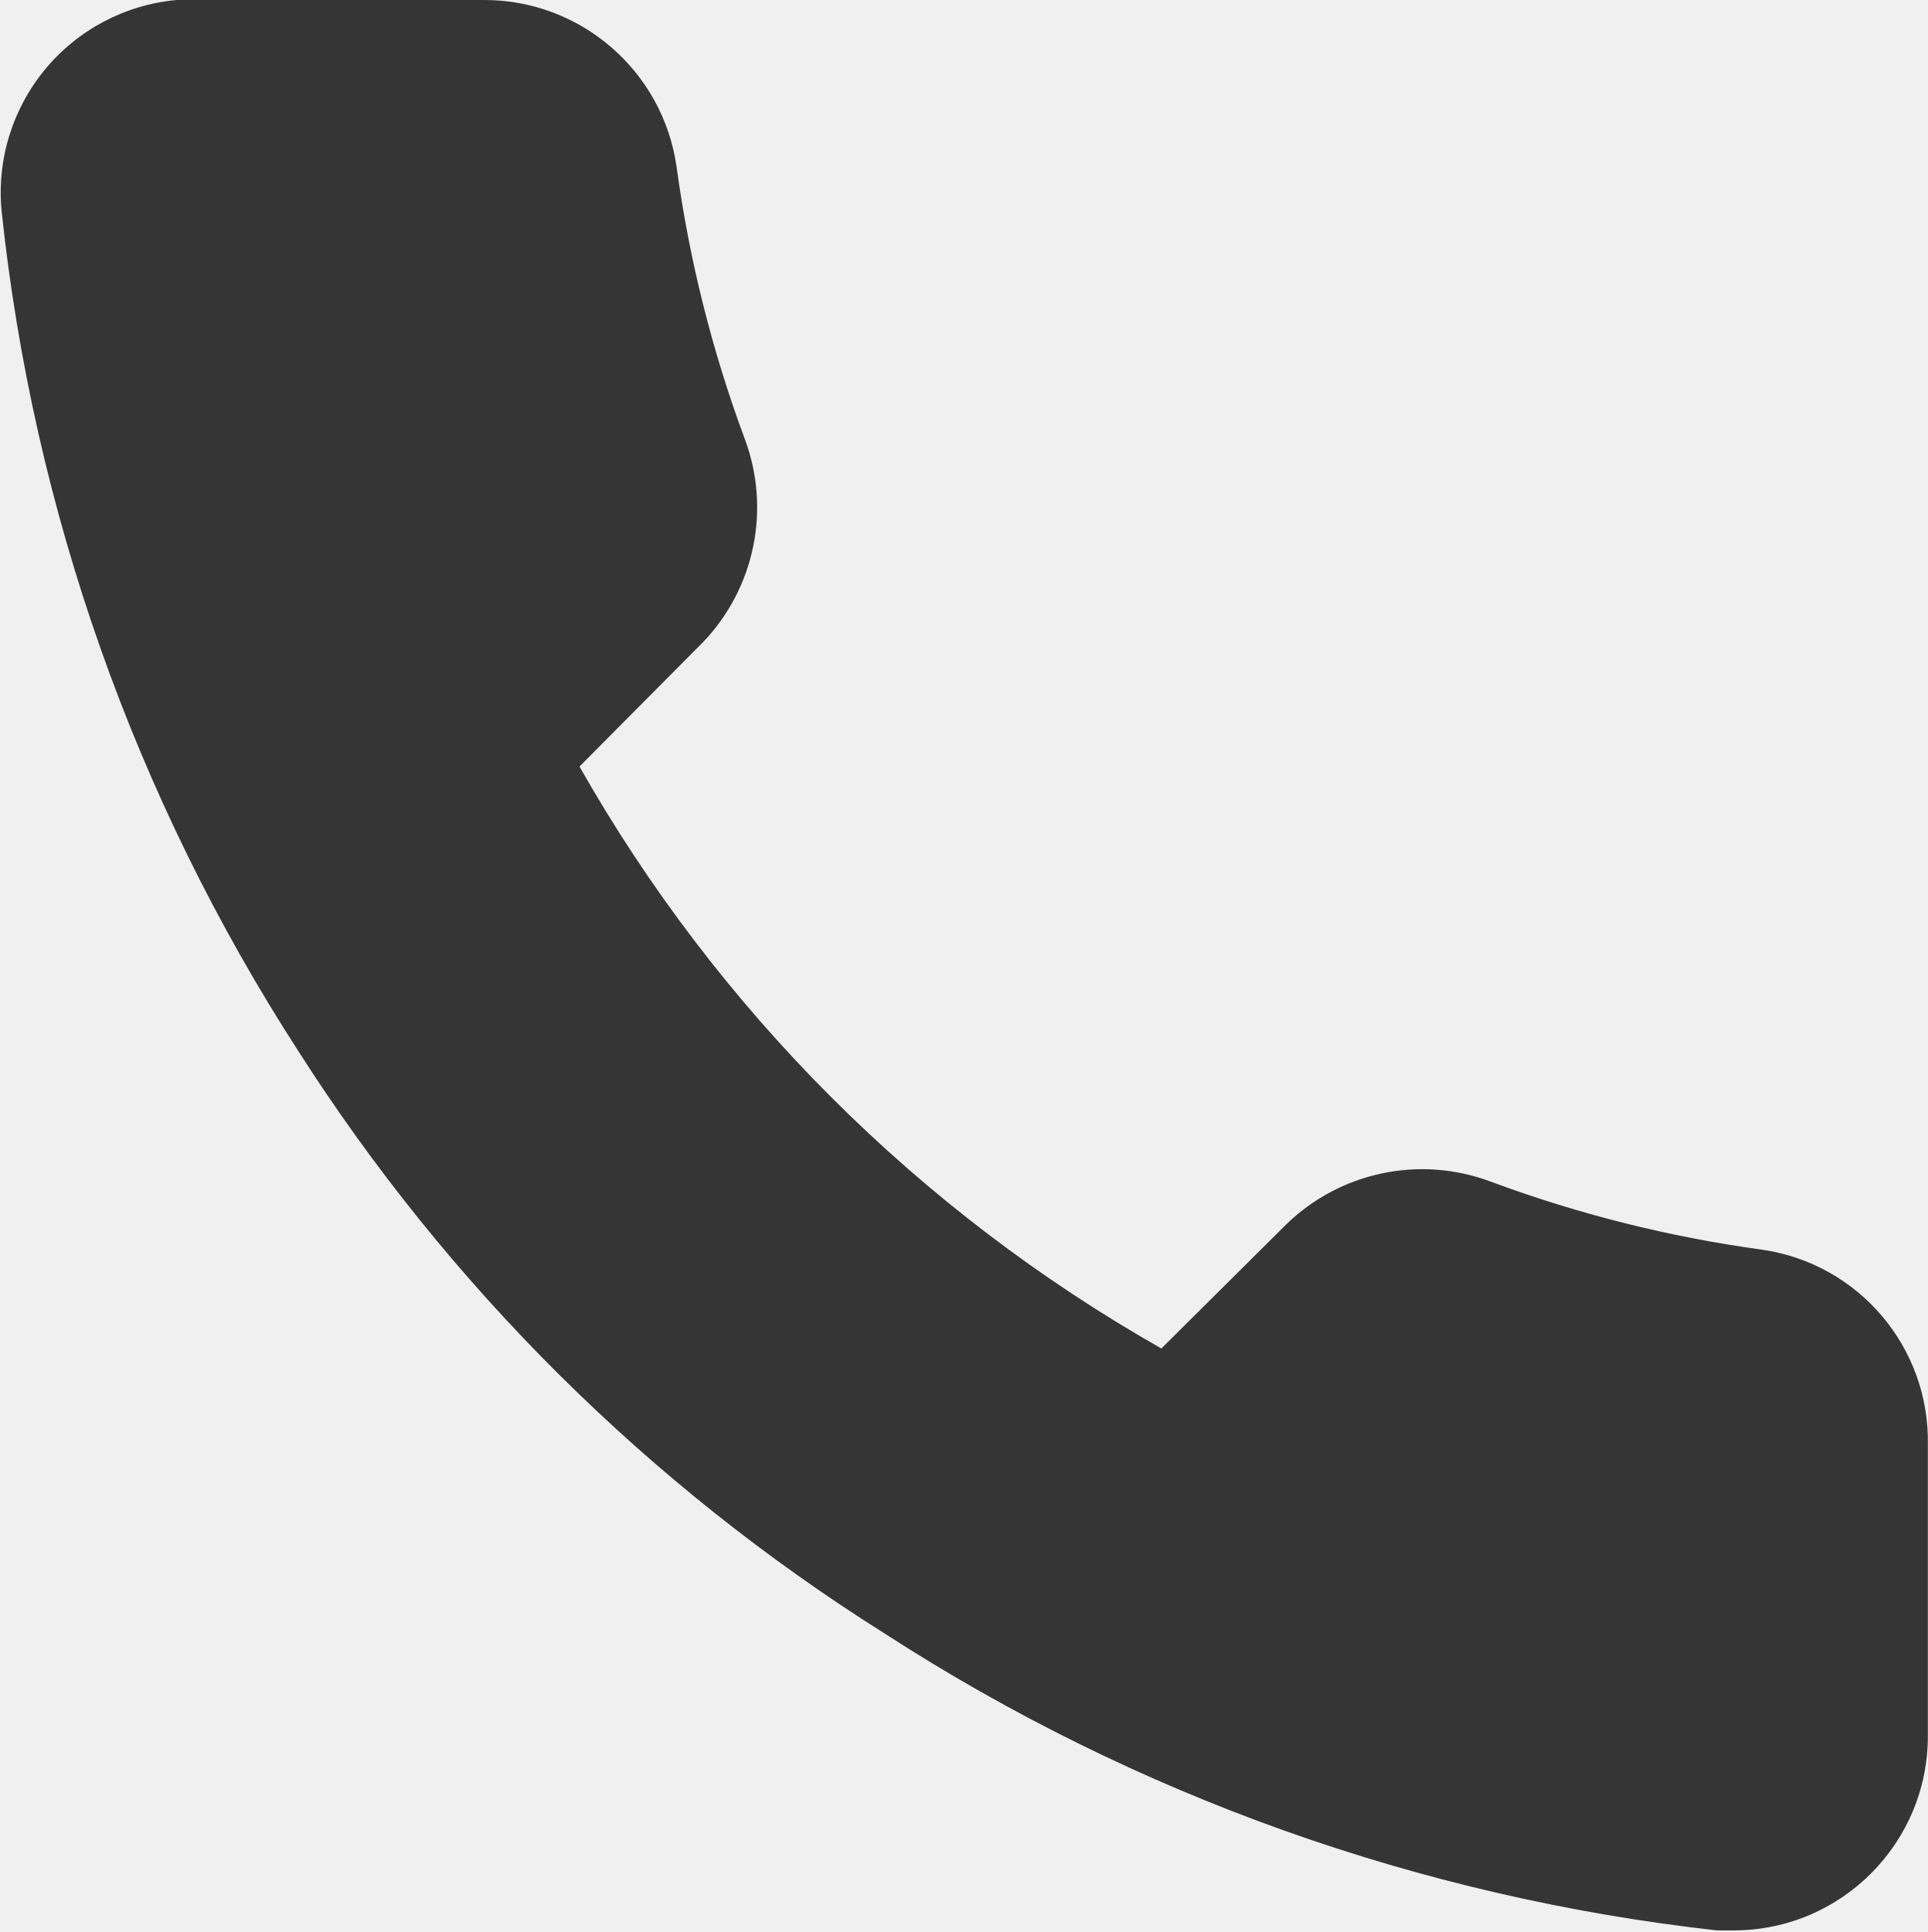
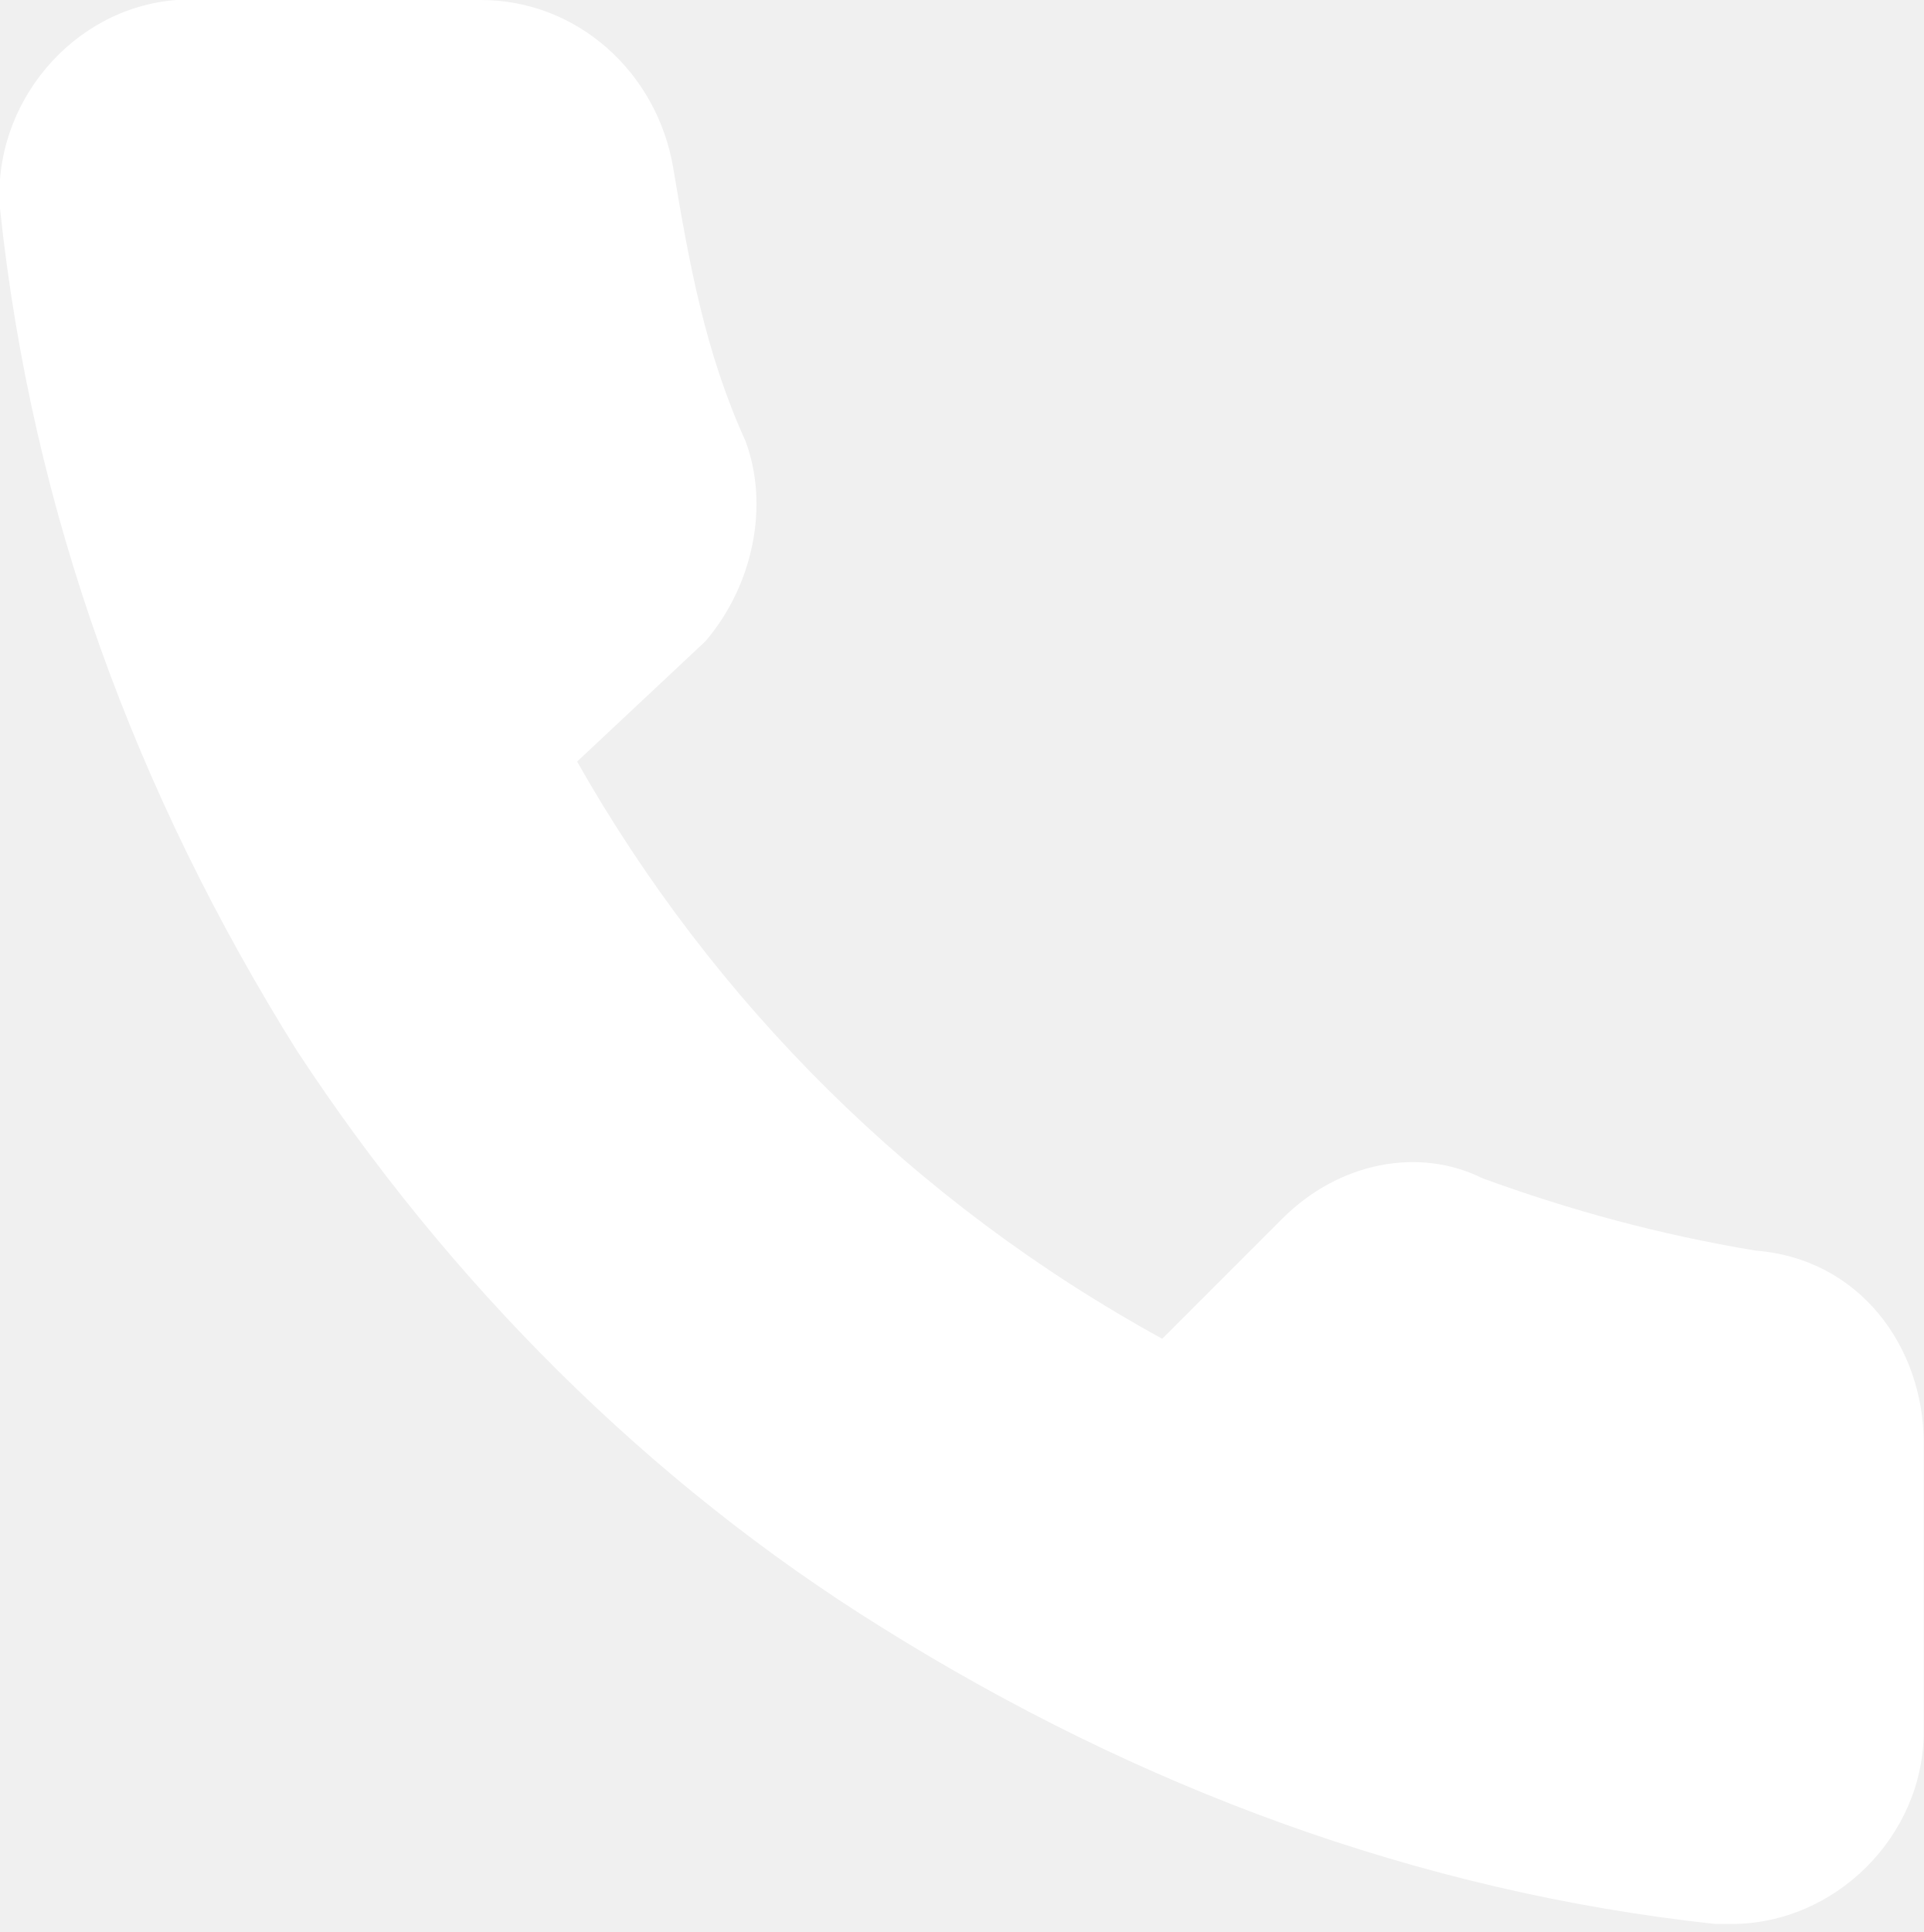
- <svg xmlns="http://www.w3.org/2000/svg" id="Layer_1" data-name="Layer 1" viewBox="0 0 24.02 24.07">
-   <defs>
-     <style>.cls-1{fill:#353535;}</style>
-   </defs>
-   <path class="cls-1" d="M30,25v3.62a2.42,2.42,0,0,1-2.41,2.43h-.22A24,24,0,0,1,17,27.35,23.55,23.55,0,0,1,9.7,20.1,23.92,23.92,0,0,1,6,9.63,2.41,2.41,0,0,1,8.18,7H12a2.42,2.42,0,0,1,2.41,2.08,15.89,15.89,0,0,0,.85,3.39A2.43,2.43,0,0,1,14.74,15L13.2,16.55a19.26,19.26,0,0,0,7.25,7.25L22,22.26a2.43,2.43,0,0,1,2.55-.54,15.89,15.89,0,0,0,3.39.85A2.41,2.41,0,0,1,30,25Z" transform="translate(-5.98 -7)" />
+ <svg xmlns="http://www.w3.org/2000/svg" version="1.1" id="Layer_1" x="0px" y="0px" viewBox="0 0 24 24.1" style="enable-background:new 0 0 24 24.1;" xml:space="preserve">
+   <style type="text/css">
+ 	.st0{fill:#FFFFFF;}
+ </style>
+   <path class="st0" d="M24,18v3.6c0,1.3-1.1,2.4-2.4,2.4c0,0,0,0,0,0h-0.2c-3.7-0.4-7.2-1.7-10.4-3.7c-2.9-1.8-5.4-4.3-7.3-7.2  C1.7,9.9,0.4,6.4,0,2.6C-0.1,1.3,0.9,0.1,2.2,0c0,0,0,0,0,0H6c1.2,0,2.2,0.9,2.4,2.1c0.2,1.2,0.4,2.3,0.9,3.4C9.6,6.3,9.4,7.3,8.8,8  L7.2,9.5c1.7,3,4.2,5.5,7.3,7.2l1.5-1.5c0.7-0.7,1.7-0.9,2.5-0.5c1.1,0.4,2.2,0.7,3.4,0.9C23.2,15.7,24,16.8,24,18z" />
</svg>
